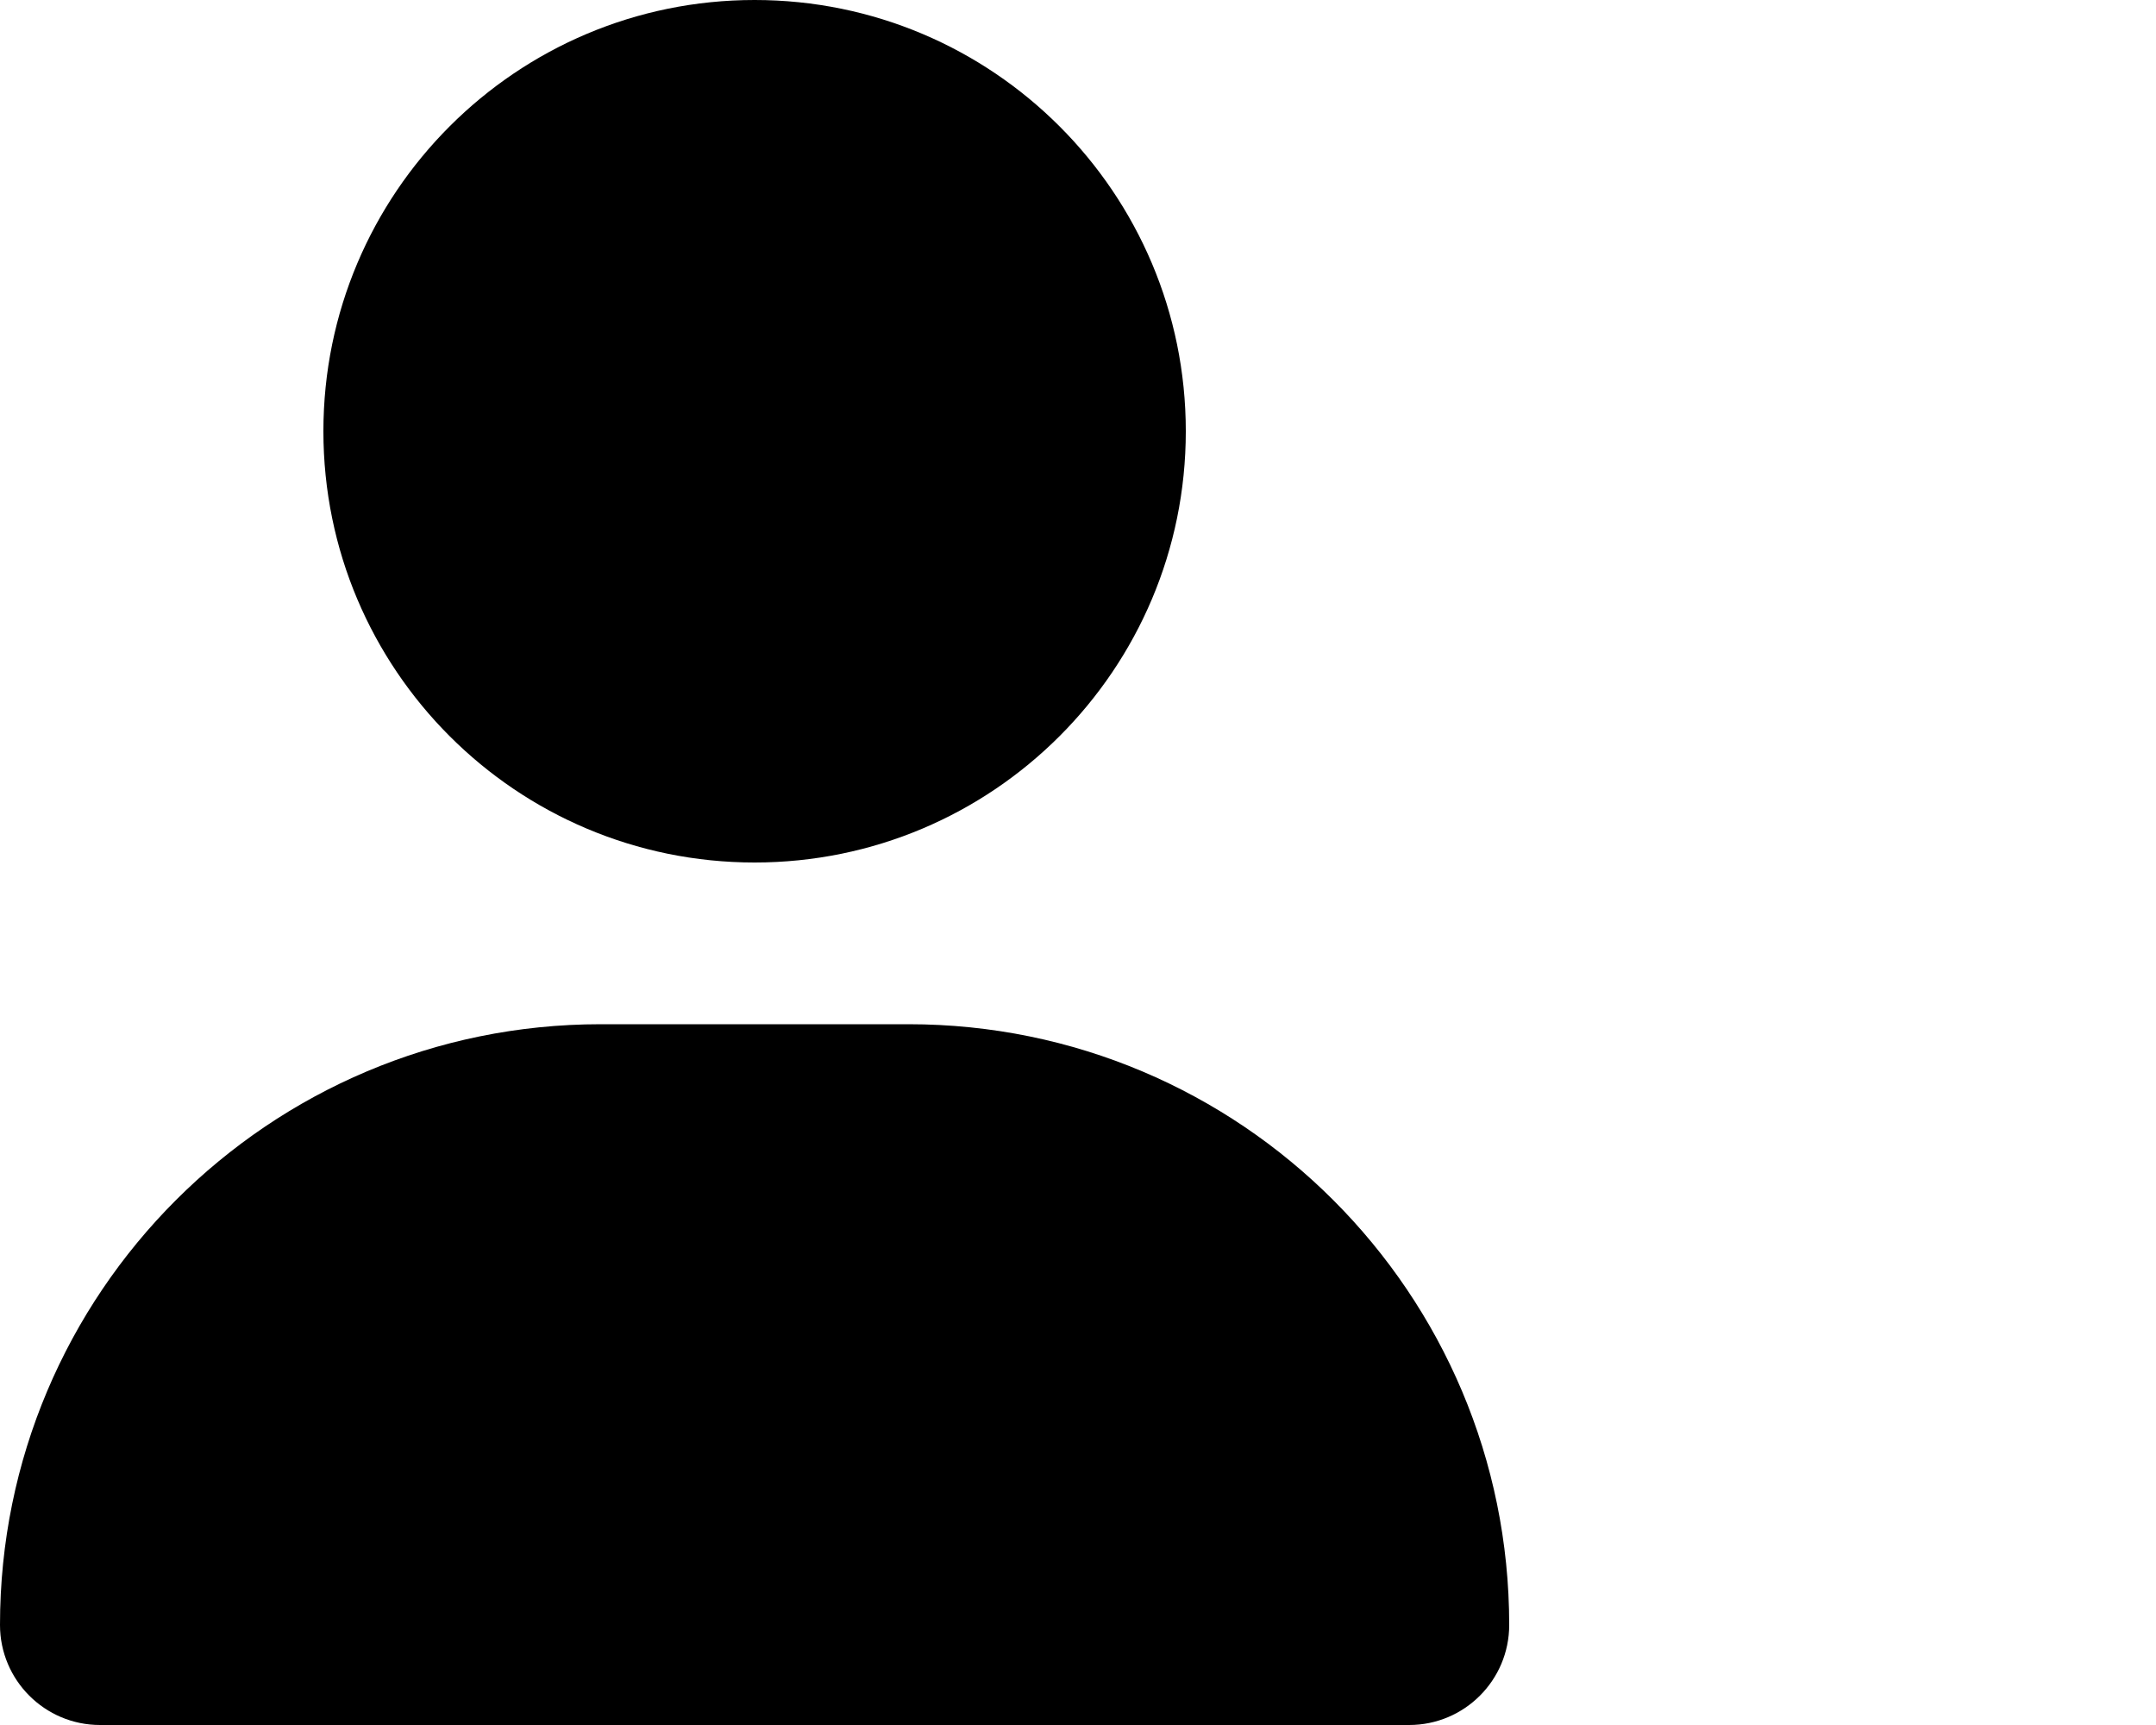
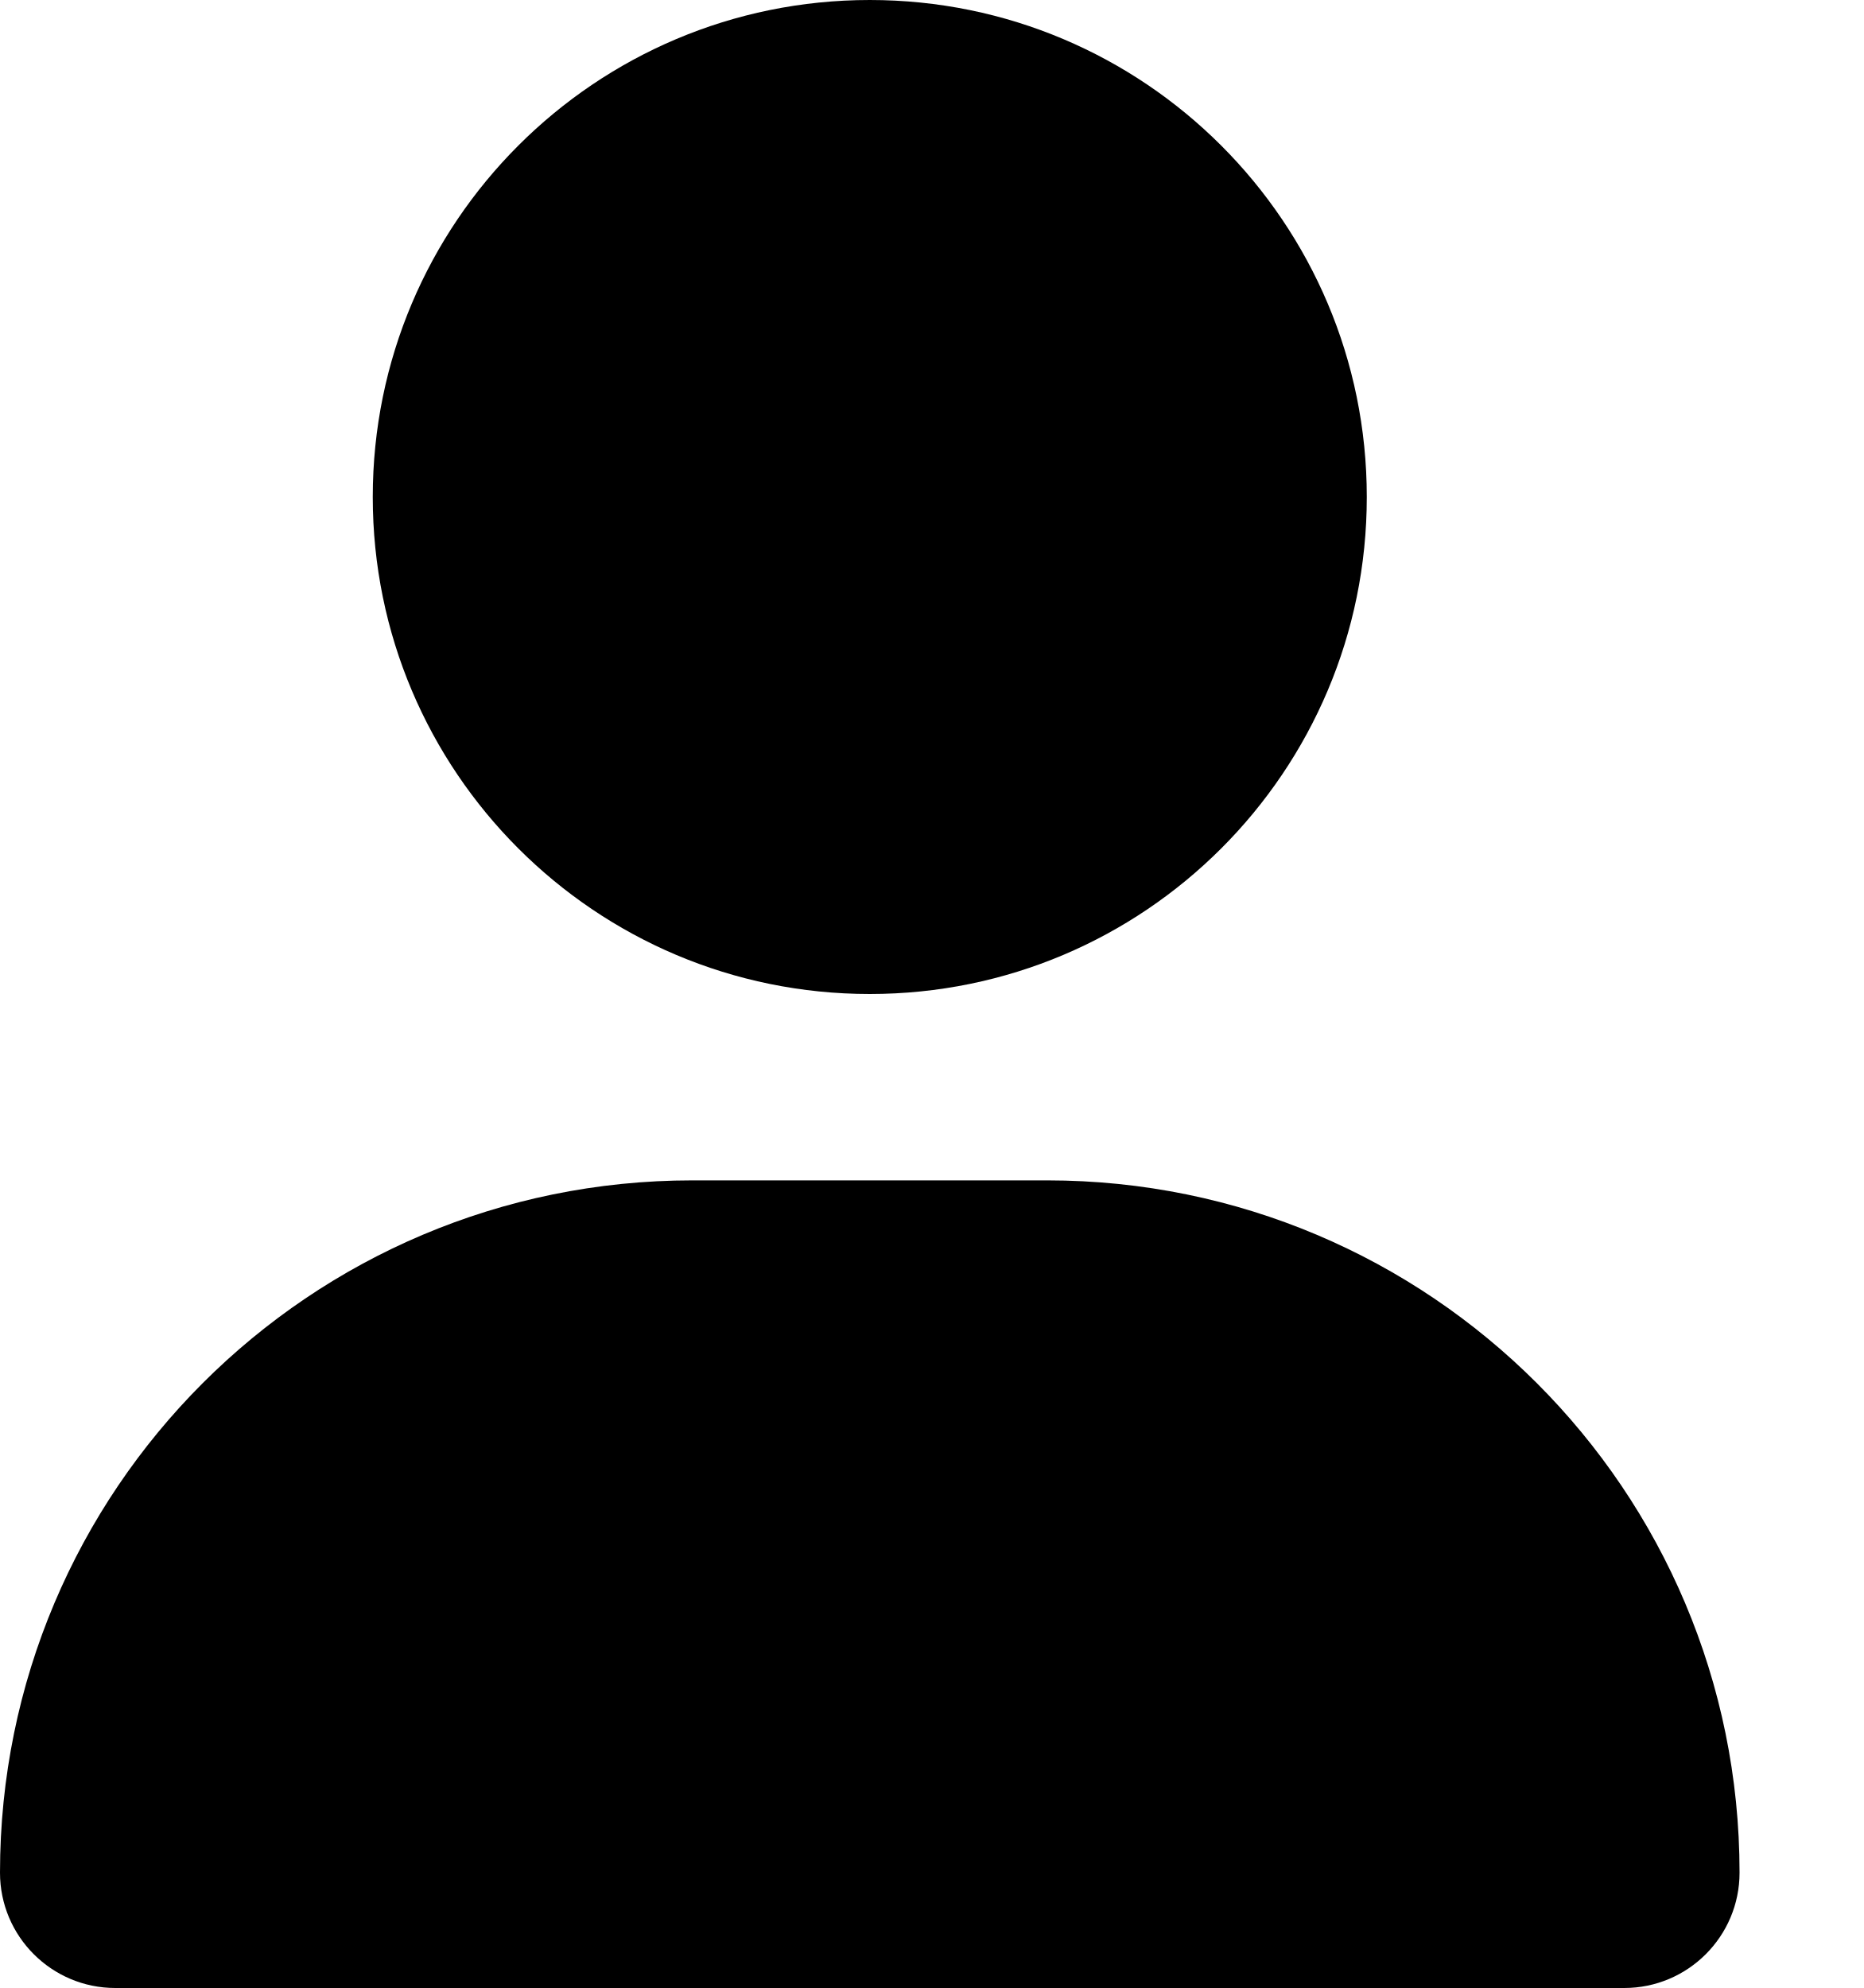
- <svg xmlns="http://www.w3.org/2000/svg" viewBox="0 0 640 512">
+ <svg xmlns="http://www.w3.org/2000/svg" viewBox="0 0 480 512">
  <path d="M224 256c70.7 0 128-57.3 128-128S294.7 0 224 0S96 57.3 96 128s57.3 128 128 128zm-45.7 48C79.8 304 0 383.8 0 482.3C0 498.7 13.3 512 29.7 512H418.3c16.4 0 29.7-13.3 29.7-29.7C448 383.8 368.2 304 269.7 304H178.3z" />
</svg>
